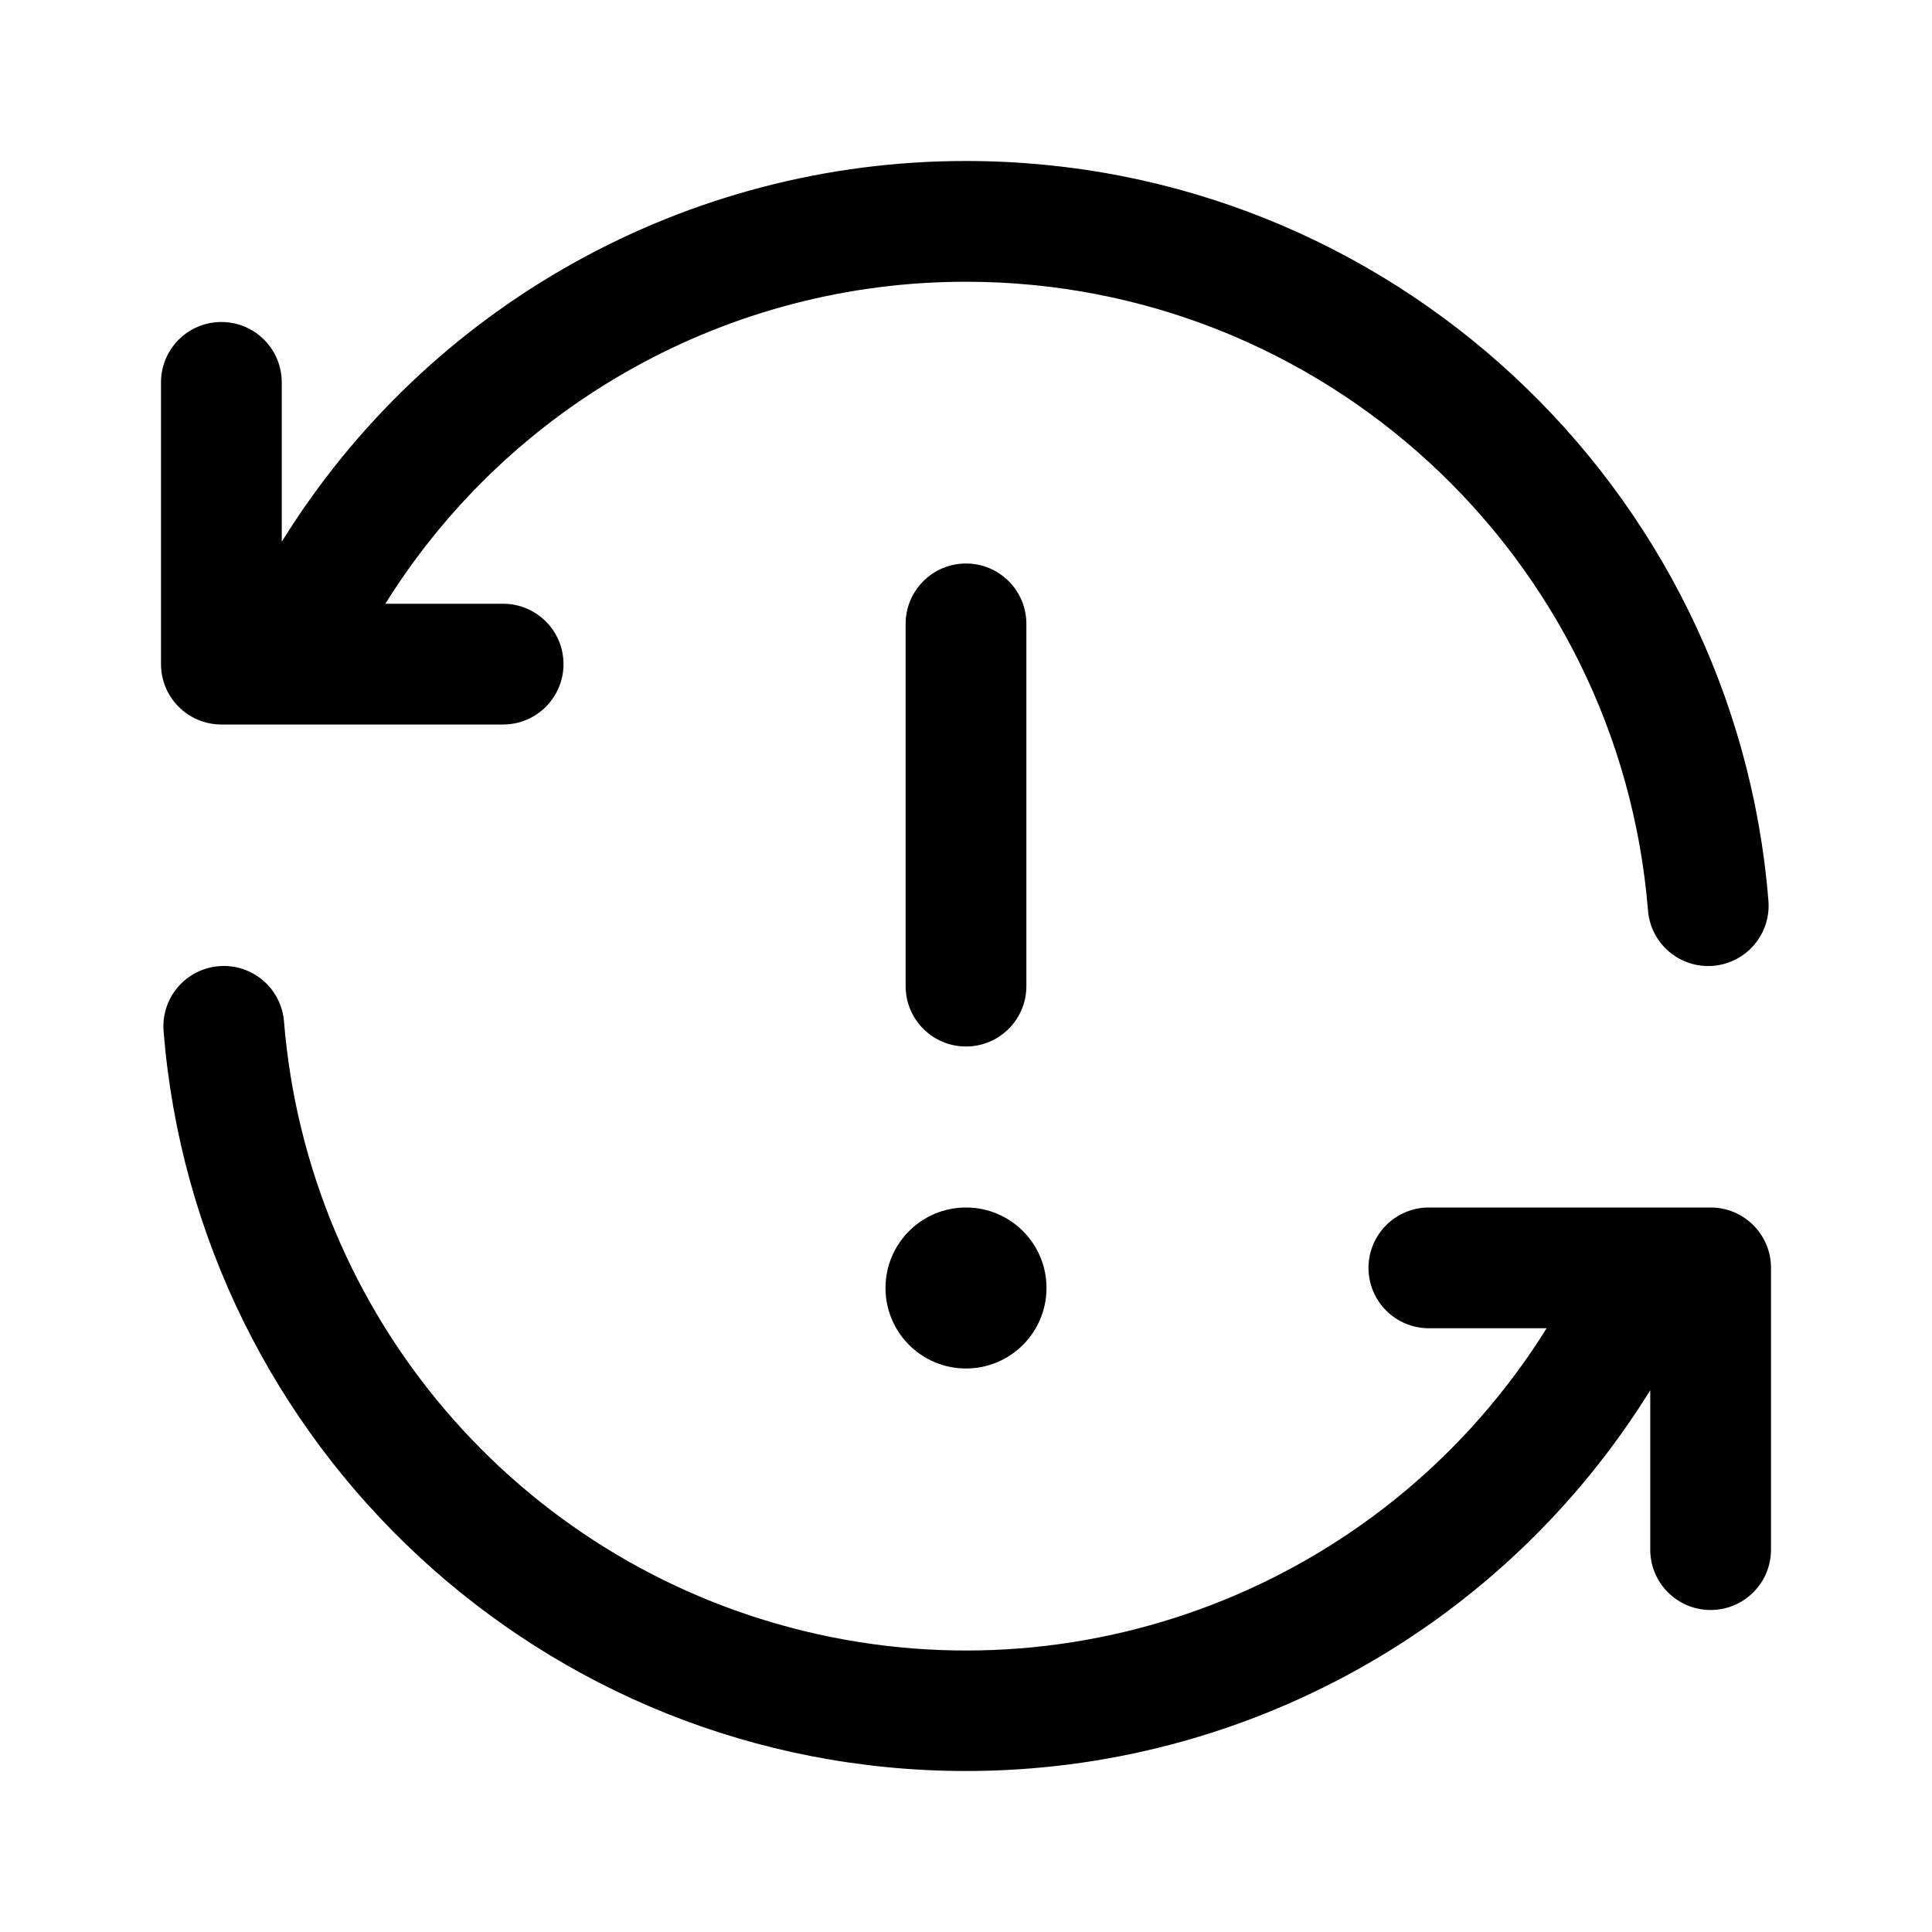
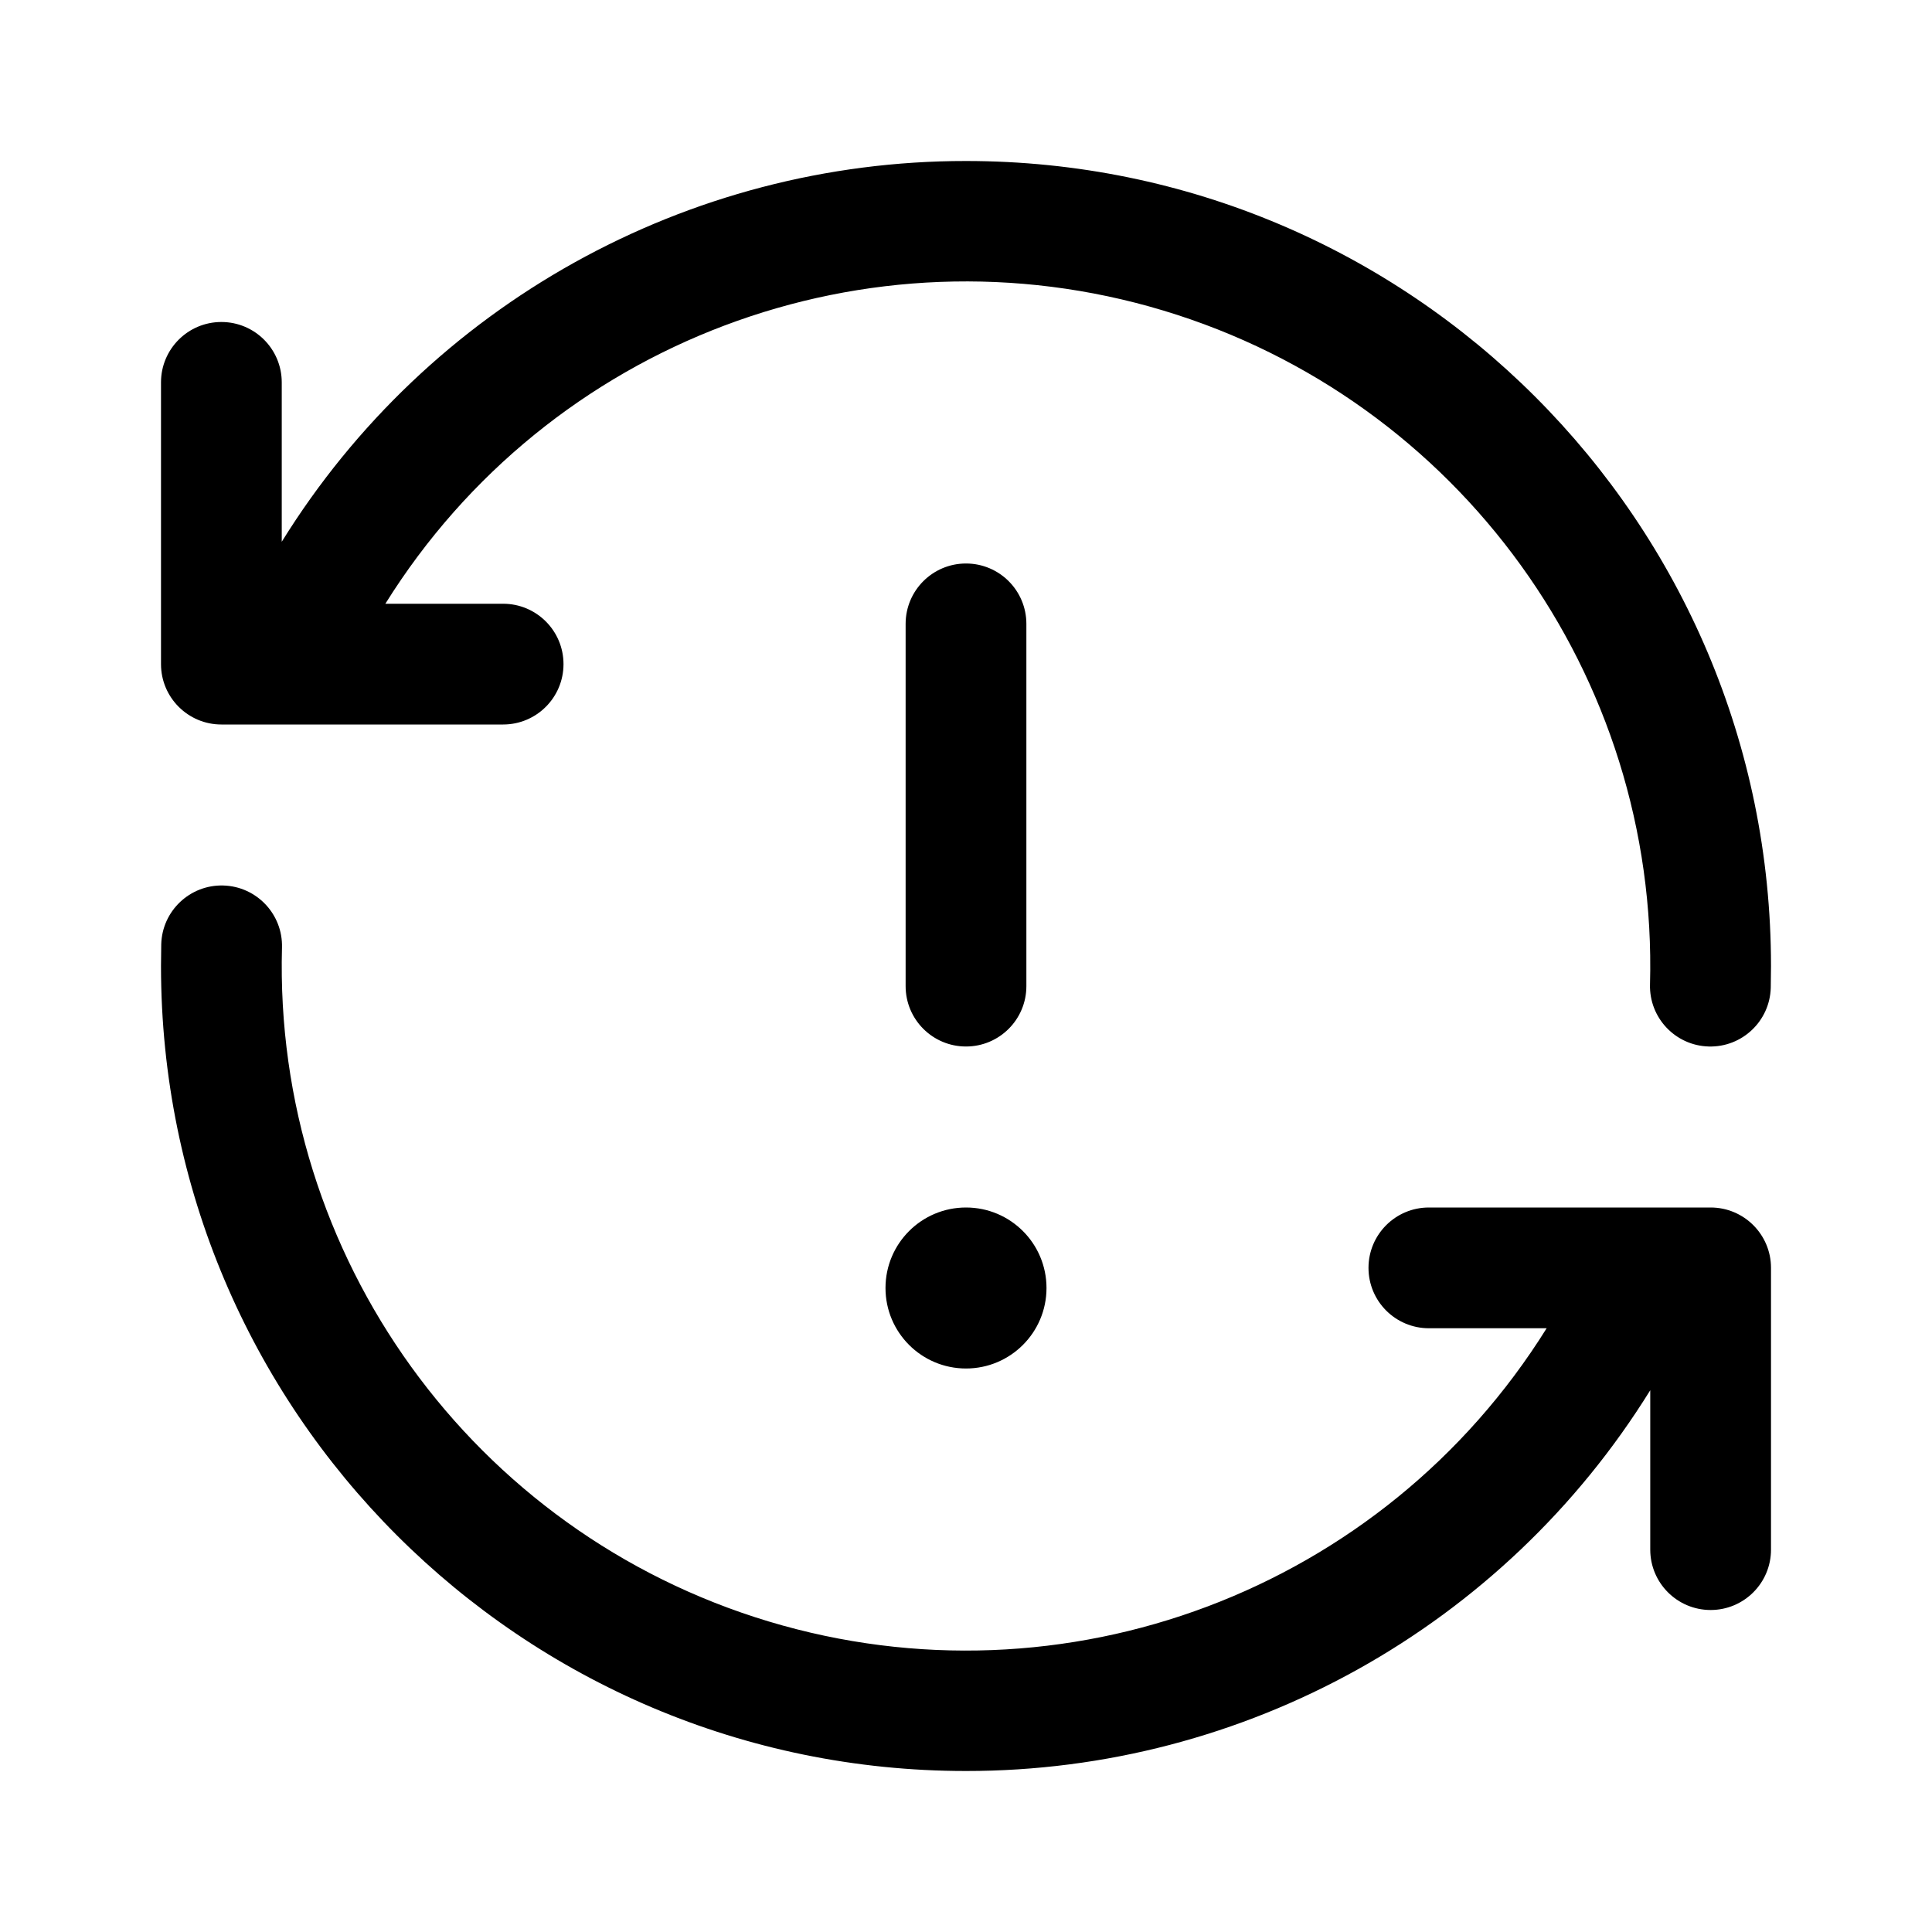
<svg xmlns="http://www.w3.org/2000/svg" width="24" height="24" viewBox="0 0 24 24">
-   <path fill-rule="evenodd" clip-rule="evenodd" d="M12 3.5a8.494 8.494 0 00-7.213 4H6.25a.75.75 0 010 1.5h-3.5A.75.75 0 012 8.25v-3.5a.75.75 0 011.5 0v1.98A9.993 9.993 0 0112 2c5.25 0 9.555 4.046 9.968 9.19a.75.75 0 11-1.496.12A8.5 8.5 0 0012 3.5zm-9.28 8.502a.75.75 0 01.808.688 8.5 8.5 0 0015.685 3.81H17.75a.75.75 0 010-1.5h3.5a.75.75 0 01.75.75v3.5a.75.75 0 01-1.5 0v-1.98A9.994 9.994 0 0112 22c-5.25 0-9.555-4.046-9.968-9.19a.75.75 0 01.688-.808zM13 16a1 1 0 11-2 0 1 1 0 012 0zm-.25-8.25a.75.75 0 00-1.5 0v4.5a.75.75 0 001.5 0v-4.5z" />
+   <path fill-rule="evenodd" clip-rule="evenodd" d="M4.787 7.5a8.5 8.5 0 0115.71 4.73.75.75 0 101.5.04L22 12c0-5.523-4.477-10-10-10a9.994 9.994 0 00-8.5 4.73V4.75a.75.75 0 00-1.5 0v3.5c0 .414.336.75.75.75h3.5a.75.75 0 000-1.5H4.787zm-1.284 4.27a.75.75 0 10-1.5-.04L2 12c0 5.523 4.477 10 10 10a9.993 9.993 0 008.5-4.73v1.98a.75.75 0 001.5 0v-3.5a.75.75 0 00-.75-.75h-3.5a.75.75 0 000 1.5h1.463a8.5 8.5 0 01-15.71-4.73zM12 7a.75.75 0 01.75.75v4.5a.75.75 0 01-1.5 0v-4.5A.75.75 0 0112 7zm1 9a1 1 0 11-2 0 1 1 0 012 0z" />
</svg>
